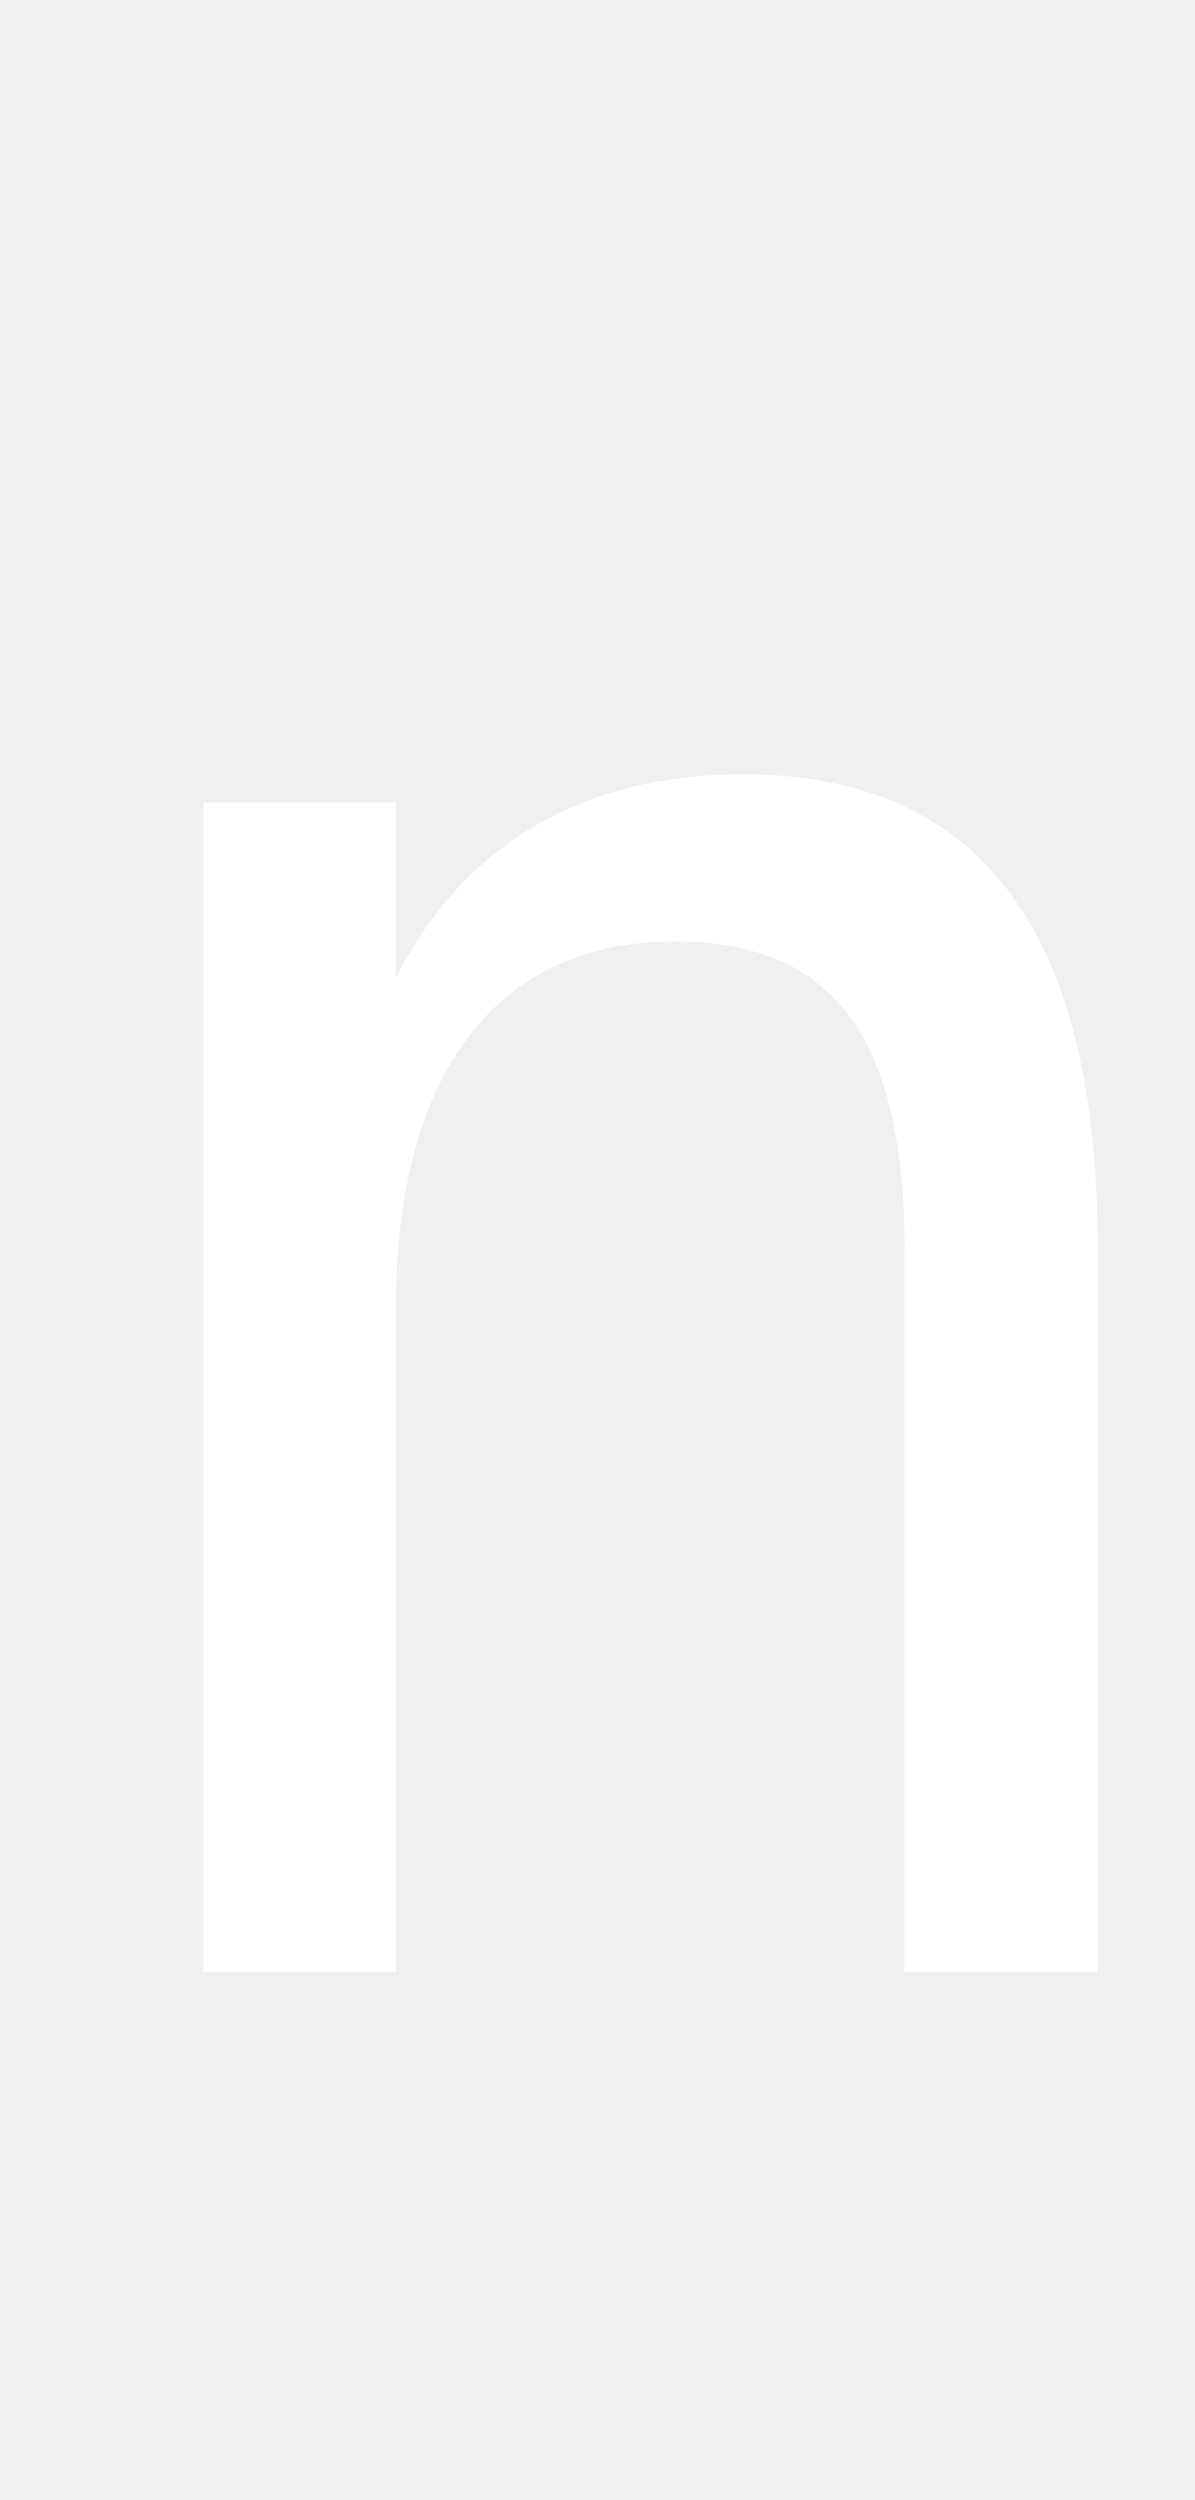
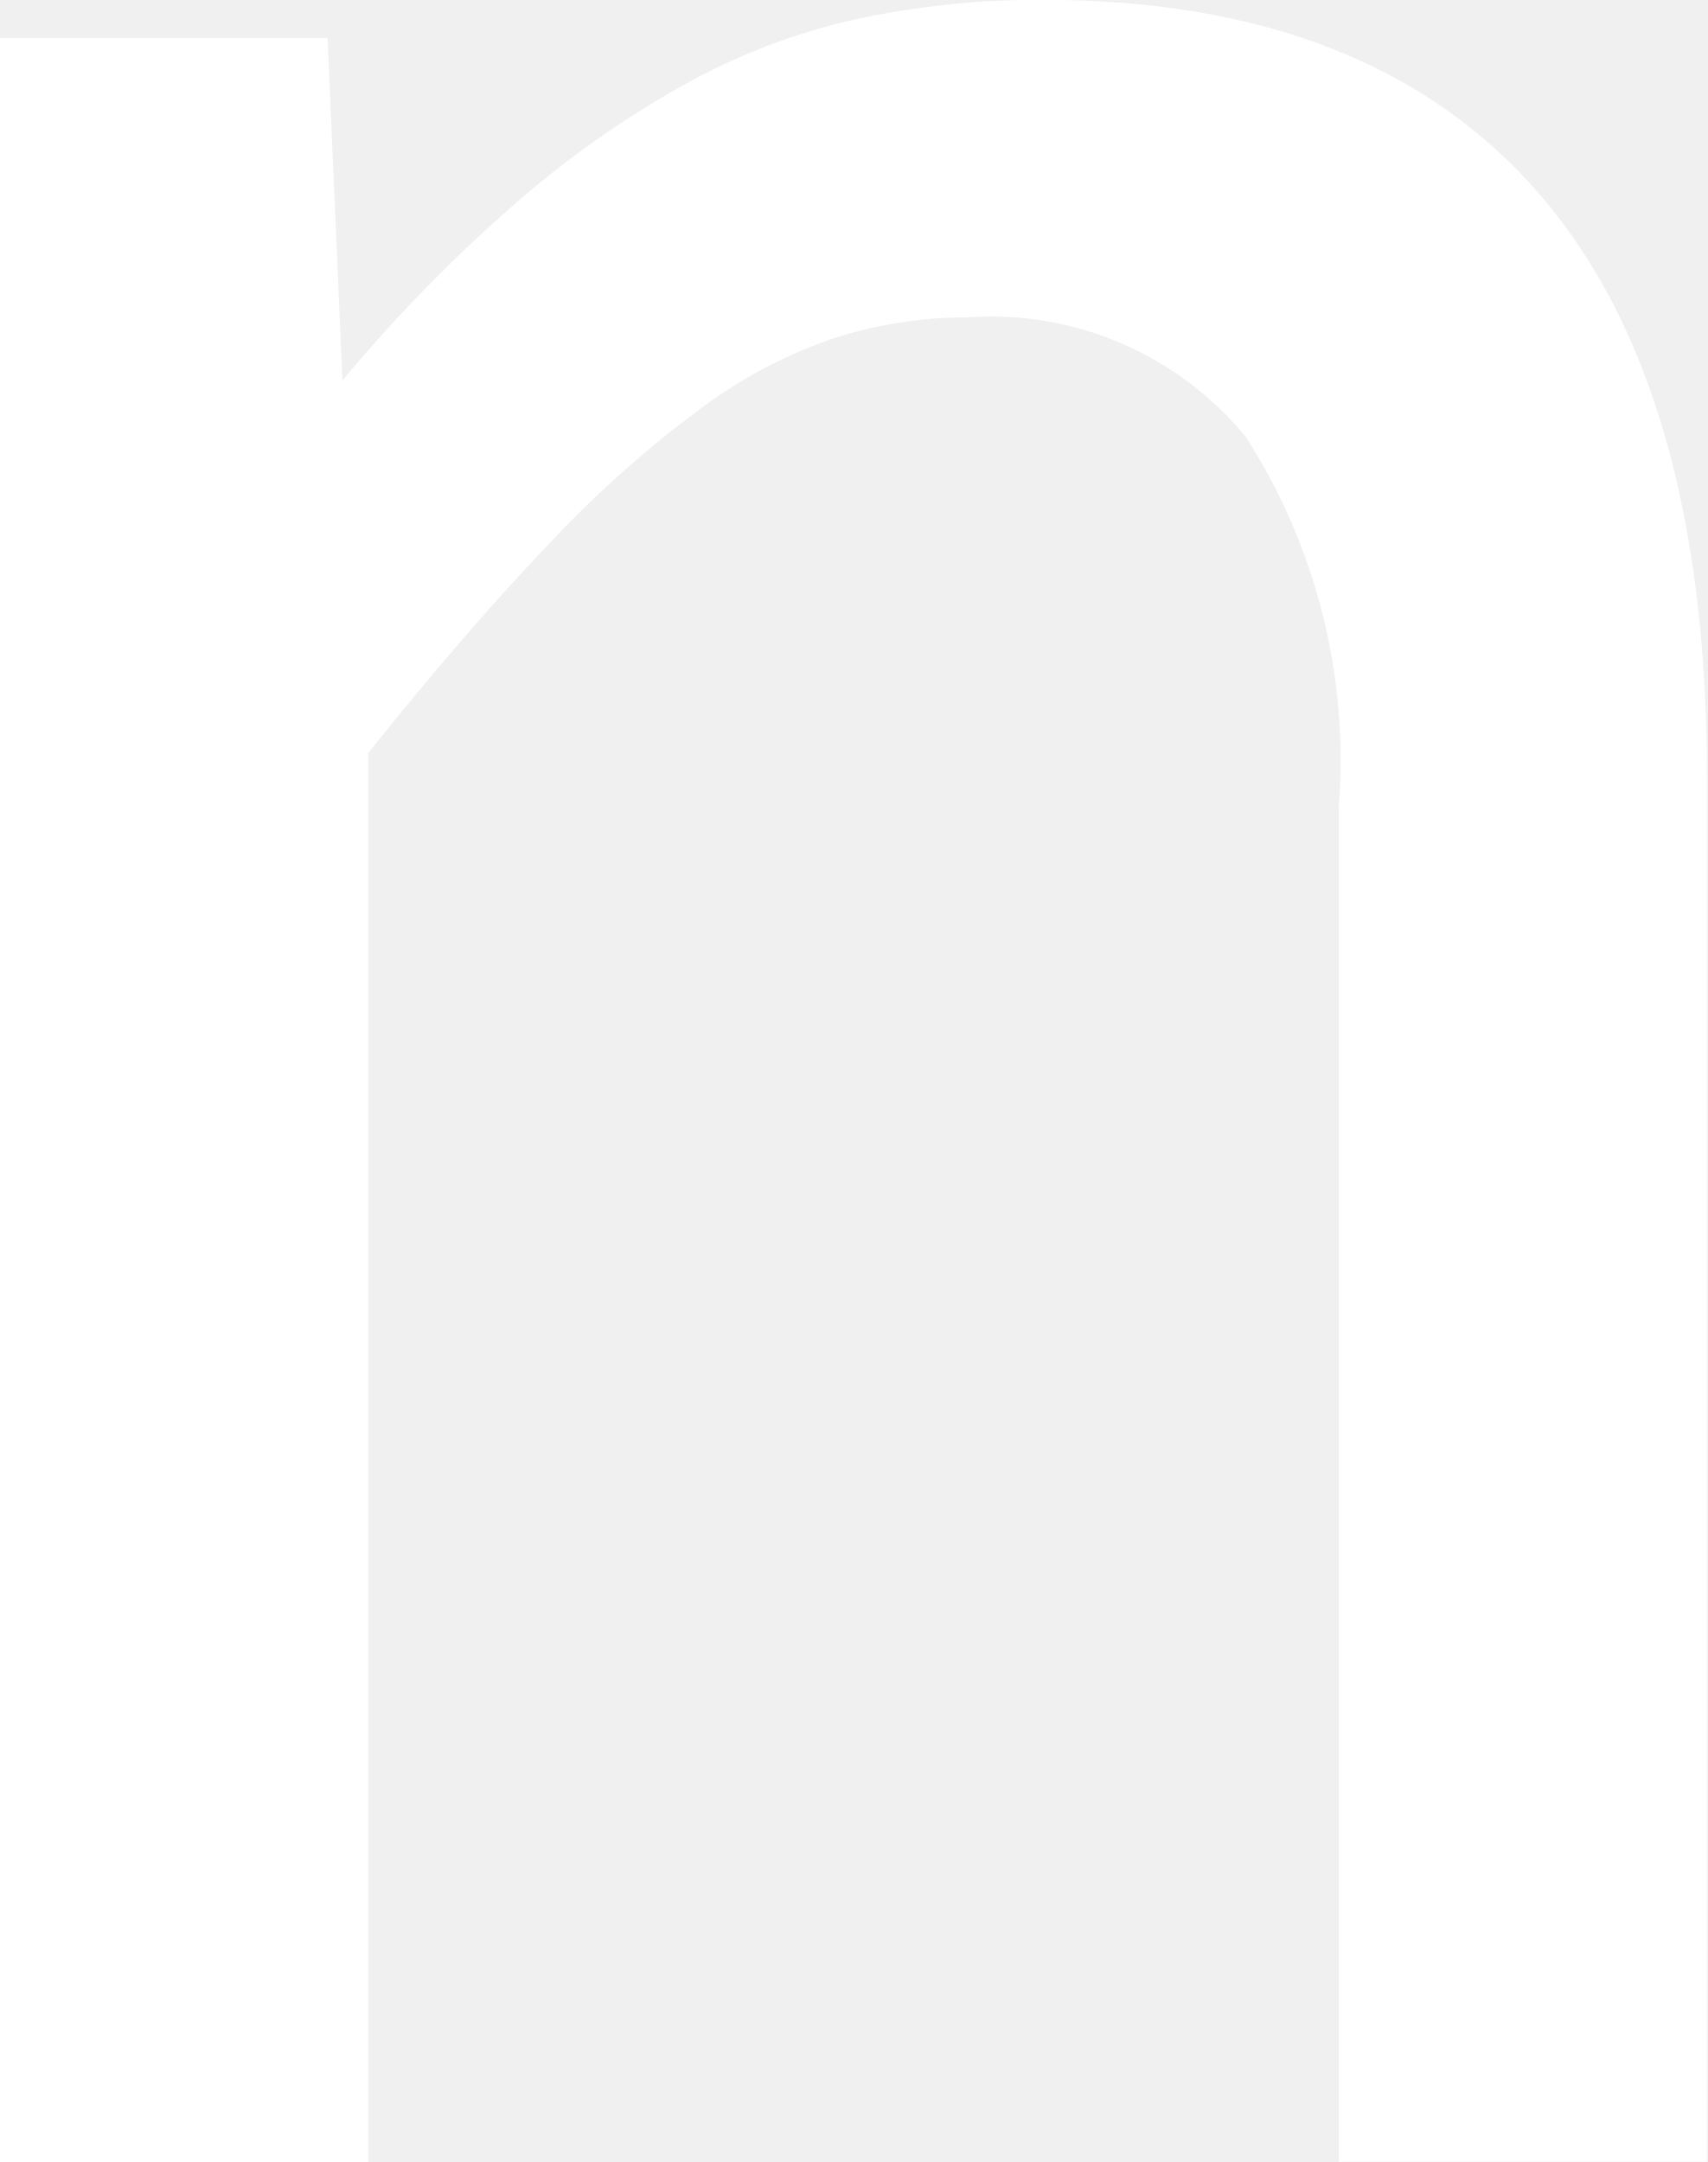
- <svg xmlns="http://www.w3.org/2000/svg" width="43" height="90" viewBox="0 0 43 90">
-   <text id="n" transform="translate(0 71)" fill="#fff" font-size="77" font-family="Consolas">
-     <tspan x="0" y="0">n</tspan>
-   </text>
+ <svg xmlns="http://www.w3.org/2000/svg" width="22.933" height="29.042" viewBox="0 0 22.933 29.042">
+   <path id="n" d="M-268.511-44.546h4.4l.2,4.6a20.649,20.649,0,0,1,2.415-2.458,13.273,13.273,0,0,1,2.288-1.577,8.559,8.559,0,0,1,2.287-.838,11.876,11.876,0,0,1,2.416-.241q4.406,0,6.664,2.6t2.259,7.829v18.613h-4.944V-34.231a8.037,8.037,0,0,0-1.251-4.958,4.43,4.43,0,0,0-3.723-1.606,5.928,5.928,0,0,0-1.775.27,6.464,6.464,0,0,0-1.8.938,14.868,14.868,0,0,0-2.032,1.805q-1.094,1.135-2.458,2.841v18.926h-4.945Z" transform="translate(268.511 45.057)" fill="#fff" />
</svg>
